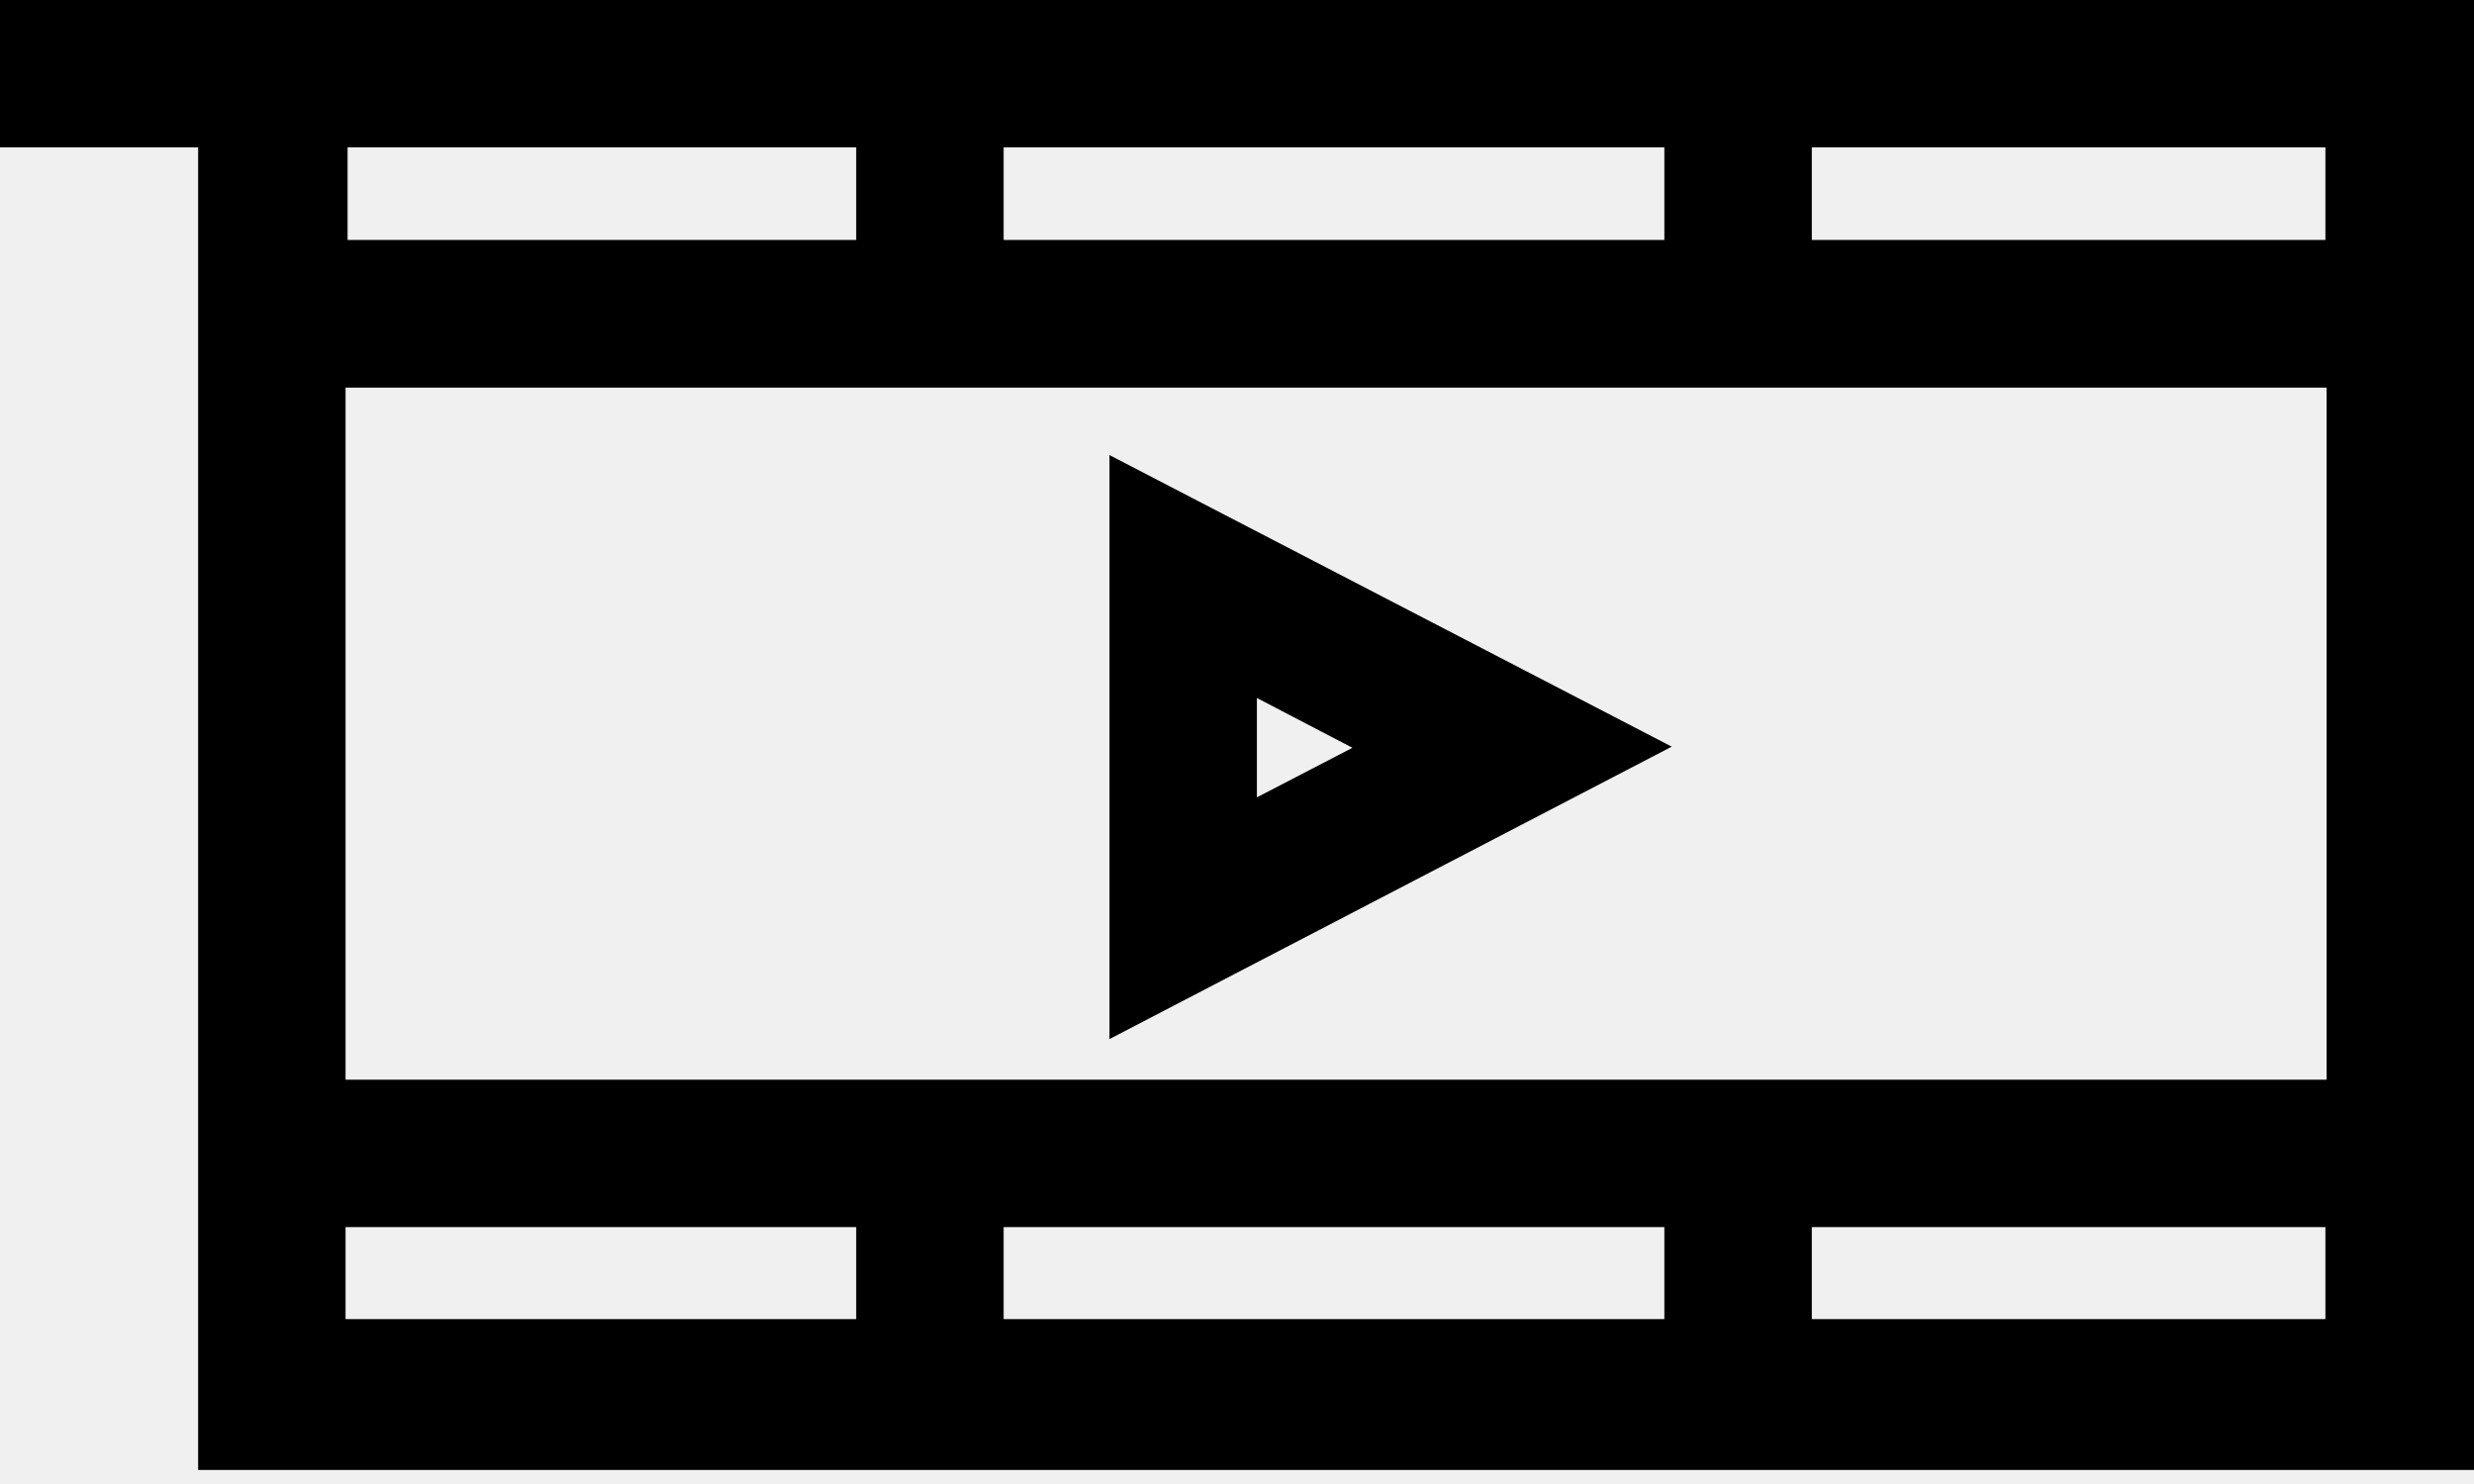
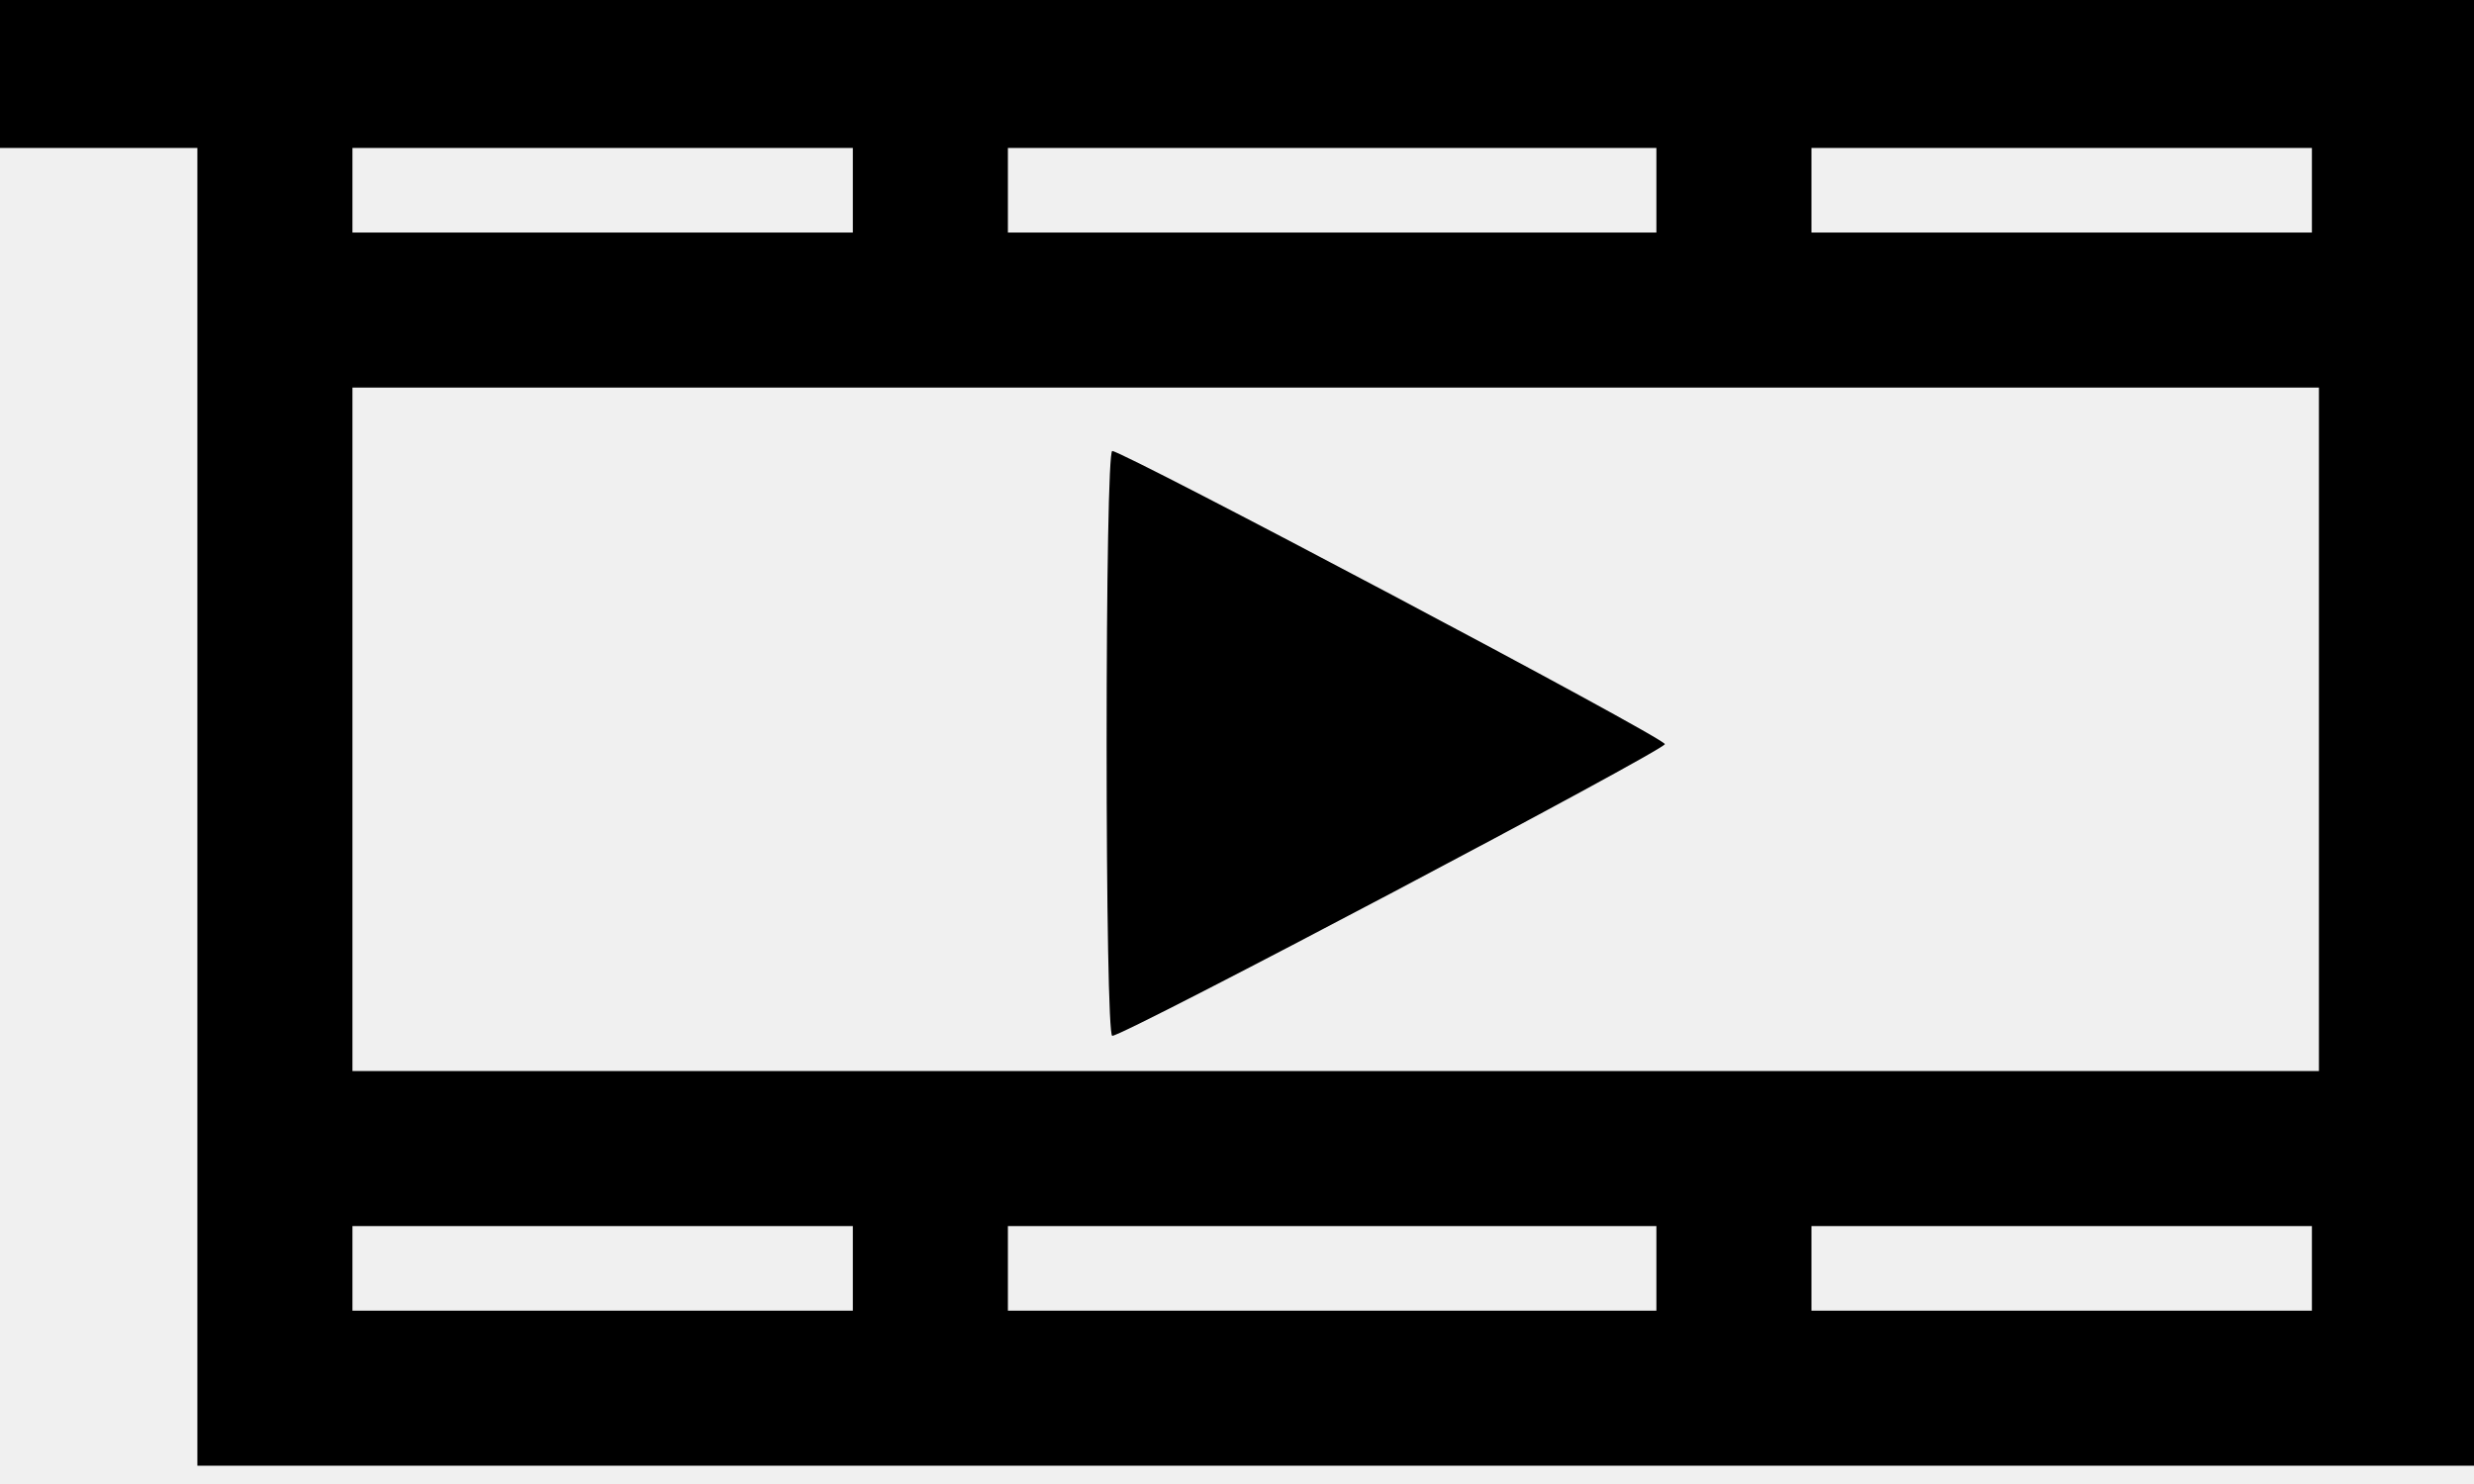
<svg xmlns="http://www.w3.org/2000/svg" width="50" height="30" viewBox="0 0 50 30" fill="none">
-   <g clip-path="url(#clip0)">
-     <path d="M48.51 0H0V2.979H4.004V21.827V29.645V29.716H50V0H48.51ZM7.025 2.979H17.304V4.85H7.025V2.979ZM20.284 2.979H33.637V4.85H20.284V2.979ZM36.617 2.979H46.997V4.85H36.617V2.979ZM6.984 7.836H47.021V21.827H6.984V7.836ZM6.984 24.806H17.304V26.666H6.984V24.806ZM46.997 24.806V26.666H36.617V24.806H46.997ZM33.637 26.666H20.284V24.806H33.637V26.666ZM22.423 9.2V21.005L33.786 15.094L22.423 9.2ZM25.402 14.11L27.333 15.117L25.402 16.119V14.11Z" fill="black" />
-   </g>
-   <defs>
-     <clipPath id="clip0">
-       <rect width="50" height="29.716" fill="white" />
-     </clipPath>
-   </defs>
+   <path d="M0 1.496V2.991H1.994H3.989V16.311V29.63H26.994H50V14.815V1.01626e-05H25H0V1.496ZM17.236 3.846V4.701H12.18H7.123V3.846V2.991H12.18H17.236V3.846ZM33.476 3.846V4.701H26.923H20.37V3.846V2.991H26.923H33.476V3.846ZM46.724 3.846V4.701H41.667H36.61V3.846V2.991H41.667H46.724V3.846ZM46.866 14.744V21.652H26.994H7.123V14.744V7.835H26.994H46.866V14.744ZM17.236 25.641V26.496H12.18H7.123V25.641V24.786H12.18H17.236V25.641ZM33.476 25.641V26.496H26.923H20.37V25.641V24.786H26.923H33.476V25.641ZM46.724 25.641V26.496H41.667H36.61V25.641V24.786H41.667H46.724V25.641Z" fill="black" />
+   <path d="M22.365 15.028C22.365 18.276 22.407 20.94 22.479 20.94C22.721 20.94 33.661 15.157 33.647 15.043C33.647 14.915 22.721 9.131 22.479 9.117C22.407 9.117 22.365 11.781 22.365 15.028Z" fill="black" />
</svg>
